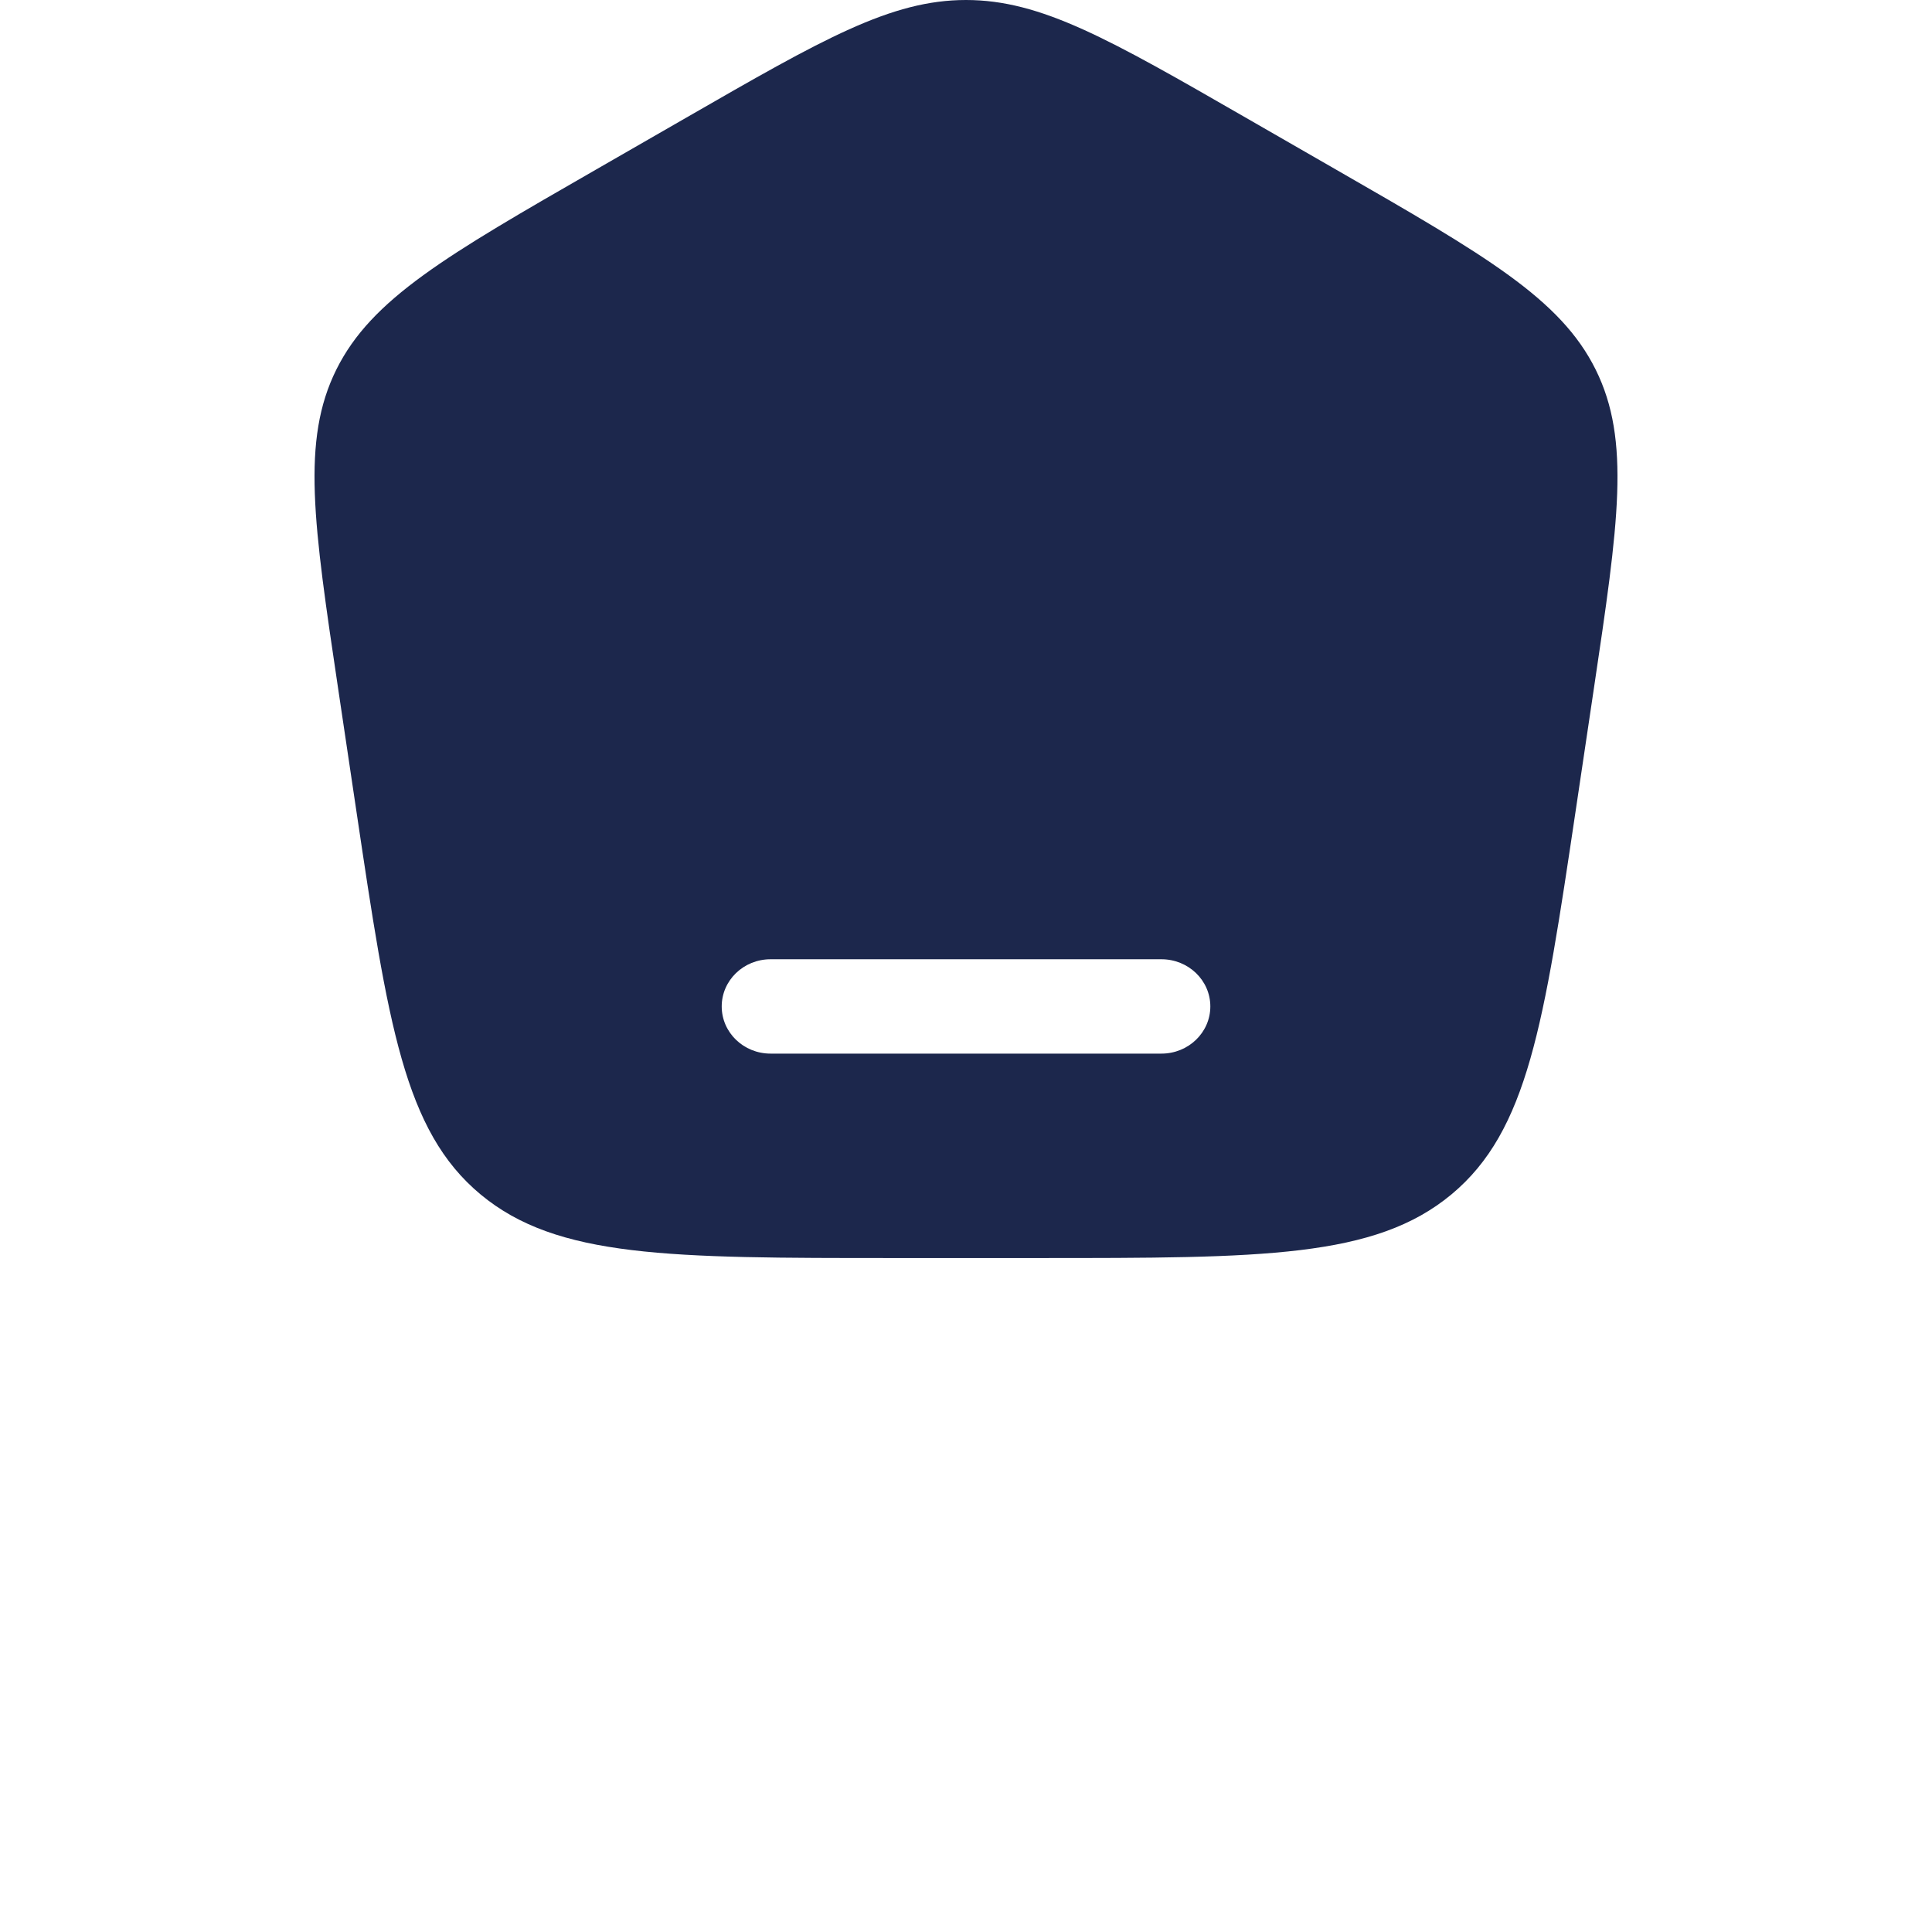
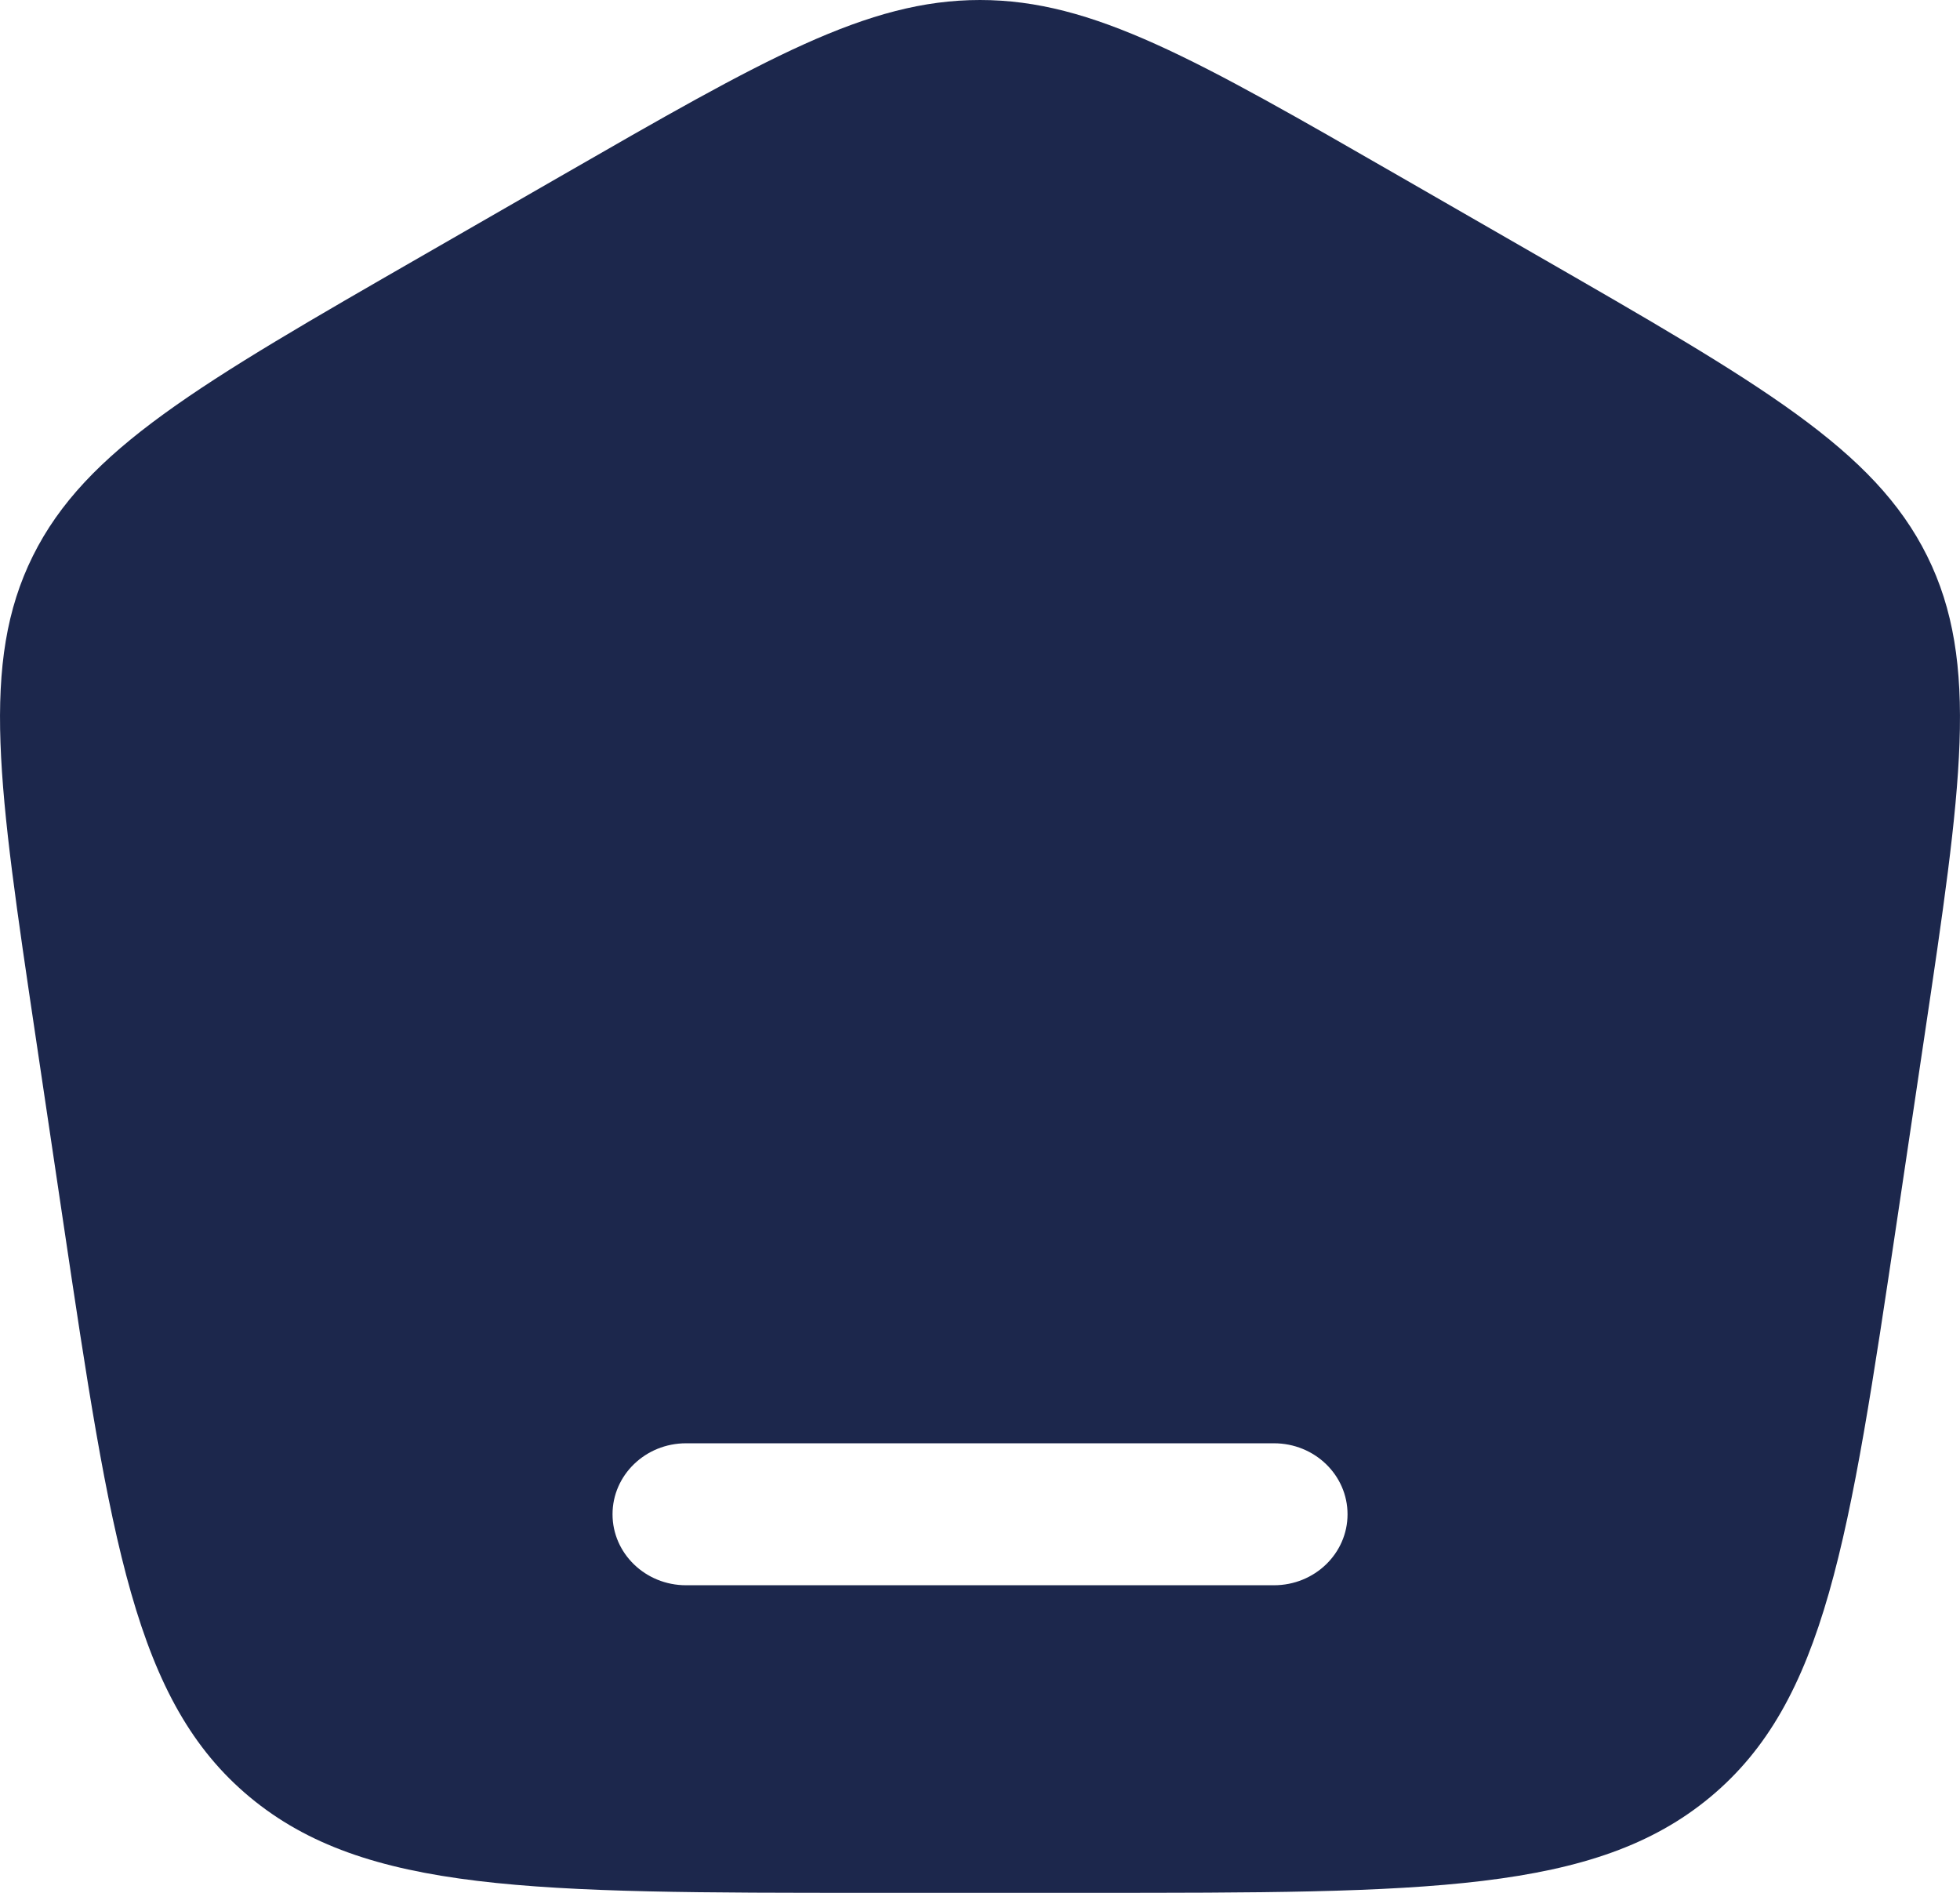
- <svg xmlns="http://www.w3.org/2000/svg" width="43" height="43" viewBox="0 0 43 43" fill="none">
-   <path fill-rule="evenodd" clip-rule="evenodd" d="M7.486 8.225C6.703 9.803 6.978 11.649 7.528 15.341L7.932 18.053C8.639 22.796 8.992 25.167 10.696 26.584C12.4 28 14.899 28 19.896 28H23.104C28.101 28 30.6 28 32.304 26.584C34.008 25.167 34.361 22.796 35.068 18.053L35.472 15.341C36.022 11.649 36.297 9.803 35.514 8.225C34.73 6.647 33.062 5.687 29.726 3.769L27.718 2.614C24.689 0.871 23.174 0 21.5 0C19.826 0 18.311 0.871 15.282 2.614L13.274 3.769C9.938 5.687 8.27 6.647 7.486 8.225ZM16.063 22.4C16.063 21.82 16.549 21.35 17.15 21.35H25.85C26.451 21.35 26.938 21.82 26.938 22.4C26.938 22.98 26.451 23.45 25.85 23.45H17.15C16.549 23.45 16.063 22.98 16.063 22.4Z" fill="#1C274C" />
+ <svg xmlns="http://www.w3.org/2000/svg" width="29" height="28" viewBox="0 0 29 28" fill="none">
+   <path fill-rule="evenodd" clip-rule="evenodd" d="M0.486 8.225C-0.297 9.803 -0.022 11.649 0.528 15.341L0.932 18.053C1.639 22.796 1.992 25.167 3.696 26.584C5.4 28 7.899 28 12.896 28H16.104C21.101 28 23.6 28 25.304 26.584C27.008 25.167 27.361 22.796 28.068 18.053L28.472 15.341C29.022 11.649 29.297 9.803 28.514 8.225C27.73 6.647 26.062 5.687 22.726 3.769L20.718 2.614C17.689 0.871 16.174 0 14.5 0C12.826 0 11.312 0.871 8.282 2.614L6.274 3.769C2.938 5.687 1.27 6.647 0.486 8.225ZM9.063 22.4C9.063 21.82 9.55 21.35 10.15 21.35H18.85C19.451 21.35 19.938 21.82 19.938 22.4C19.938 22.98 19.451 23.45 18.85 23.45H10.15C9.55 23.45 9.063 22.98 9.063 22.4Z" fill="#1C274C" />
</svg>
